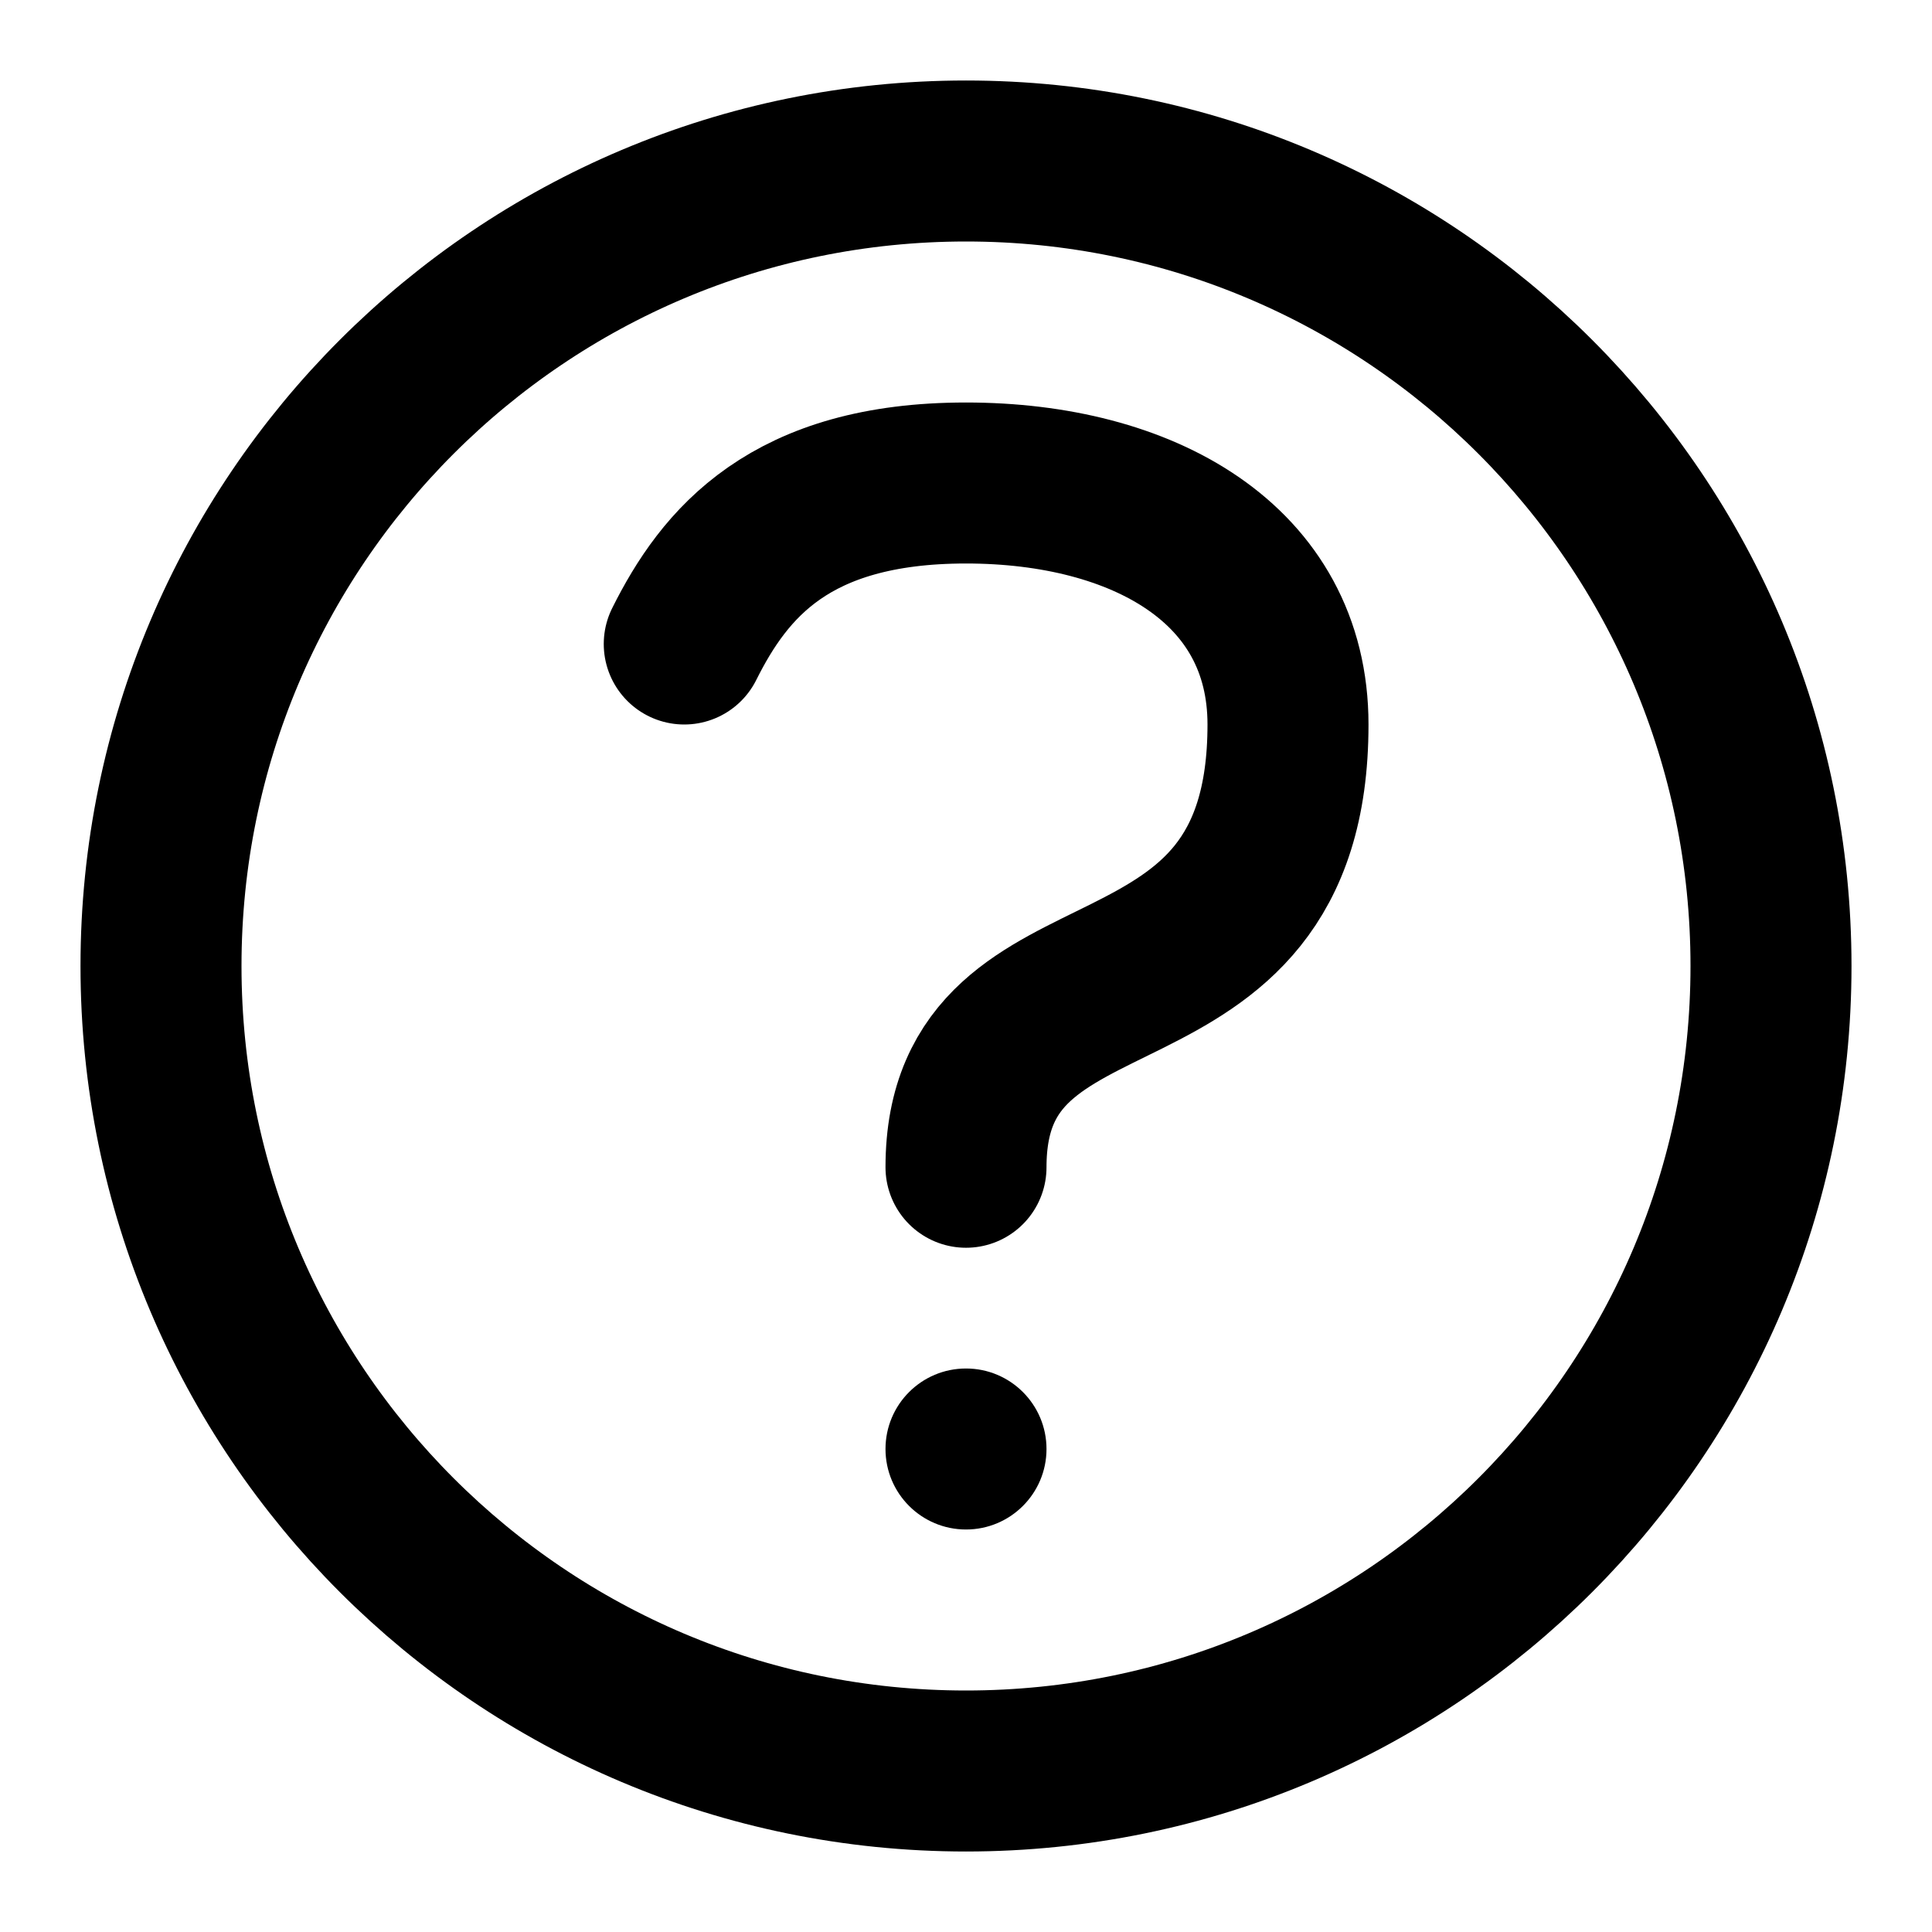
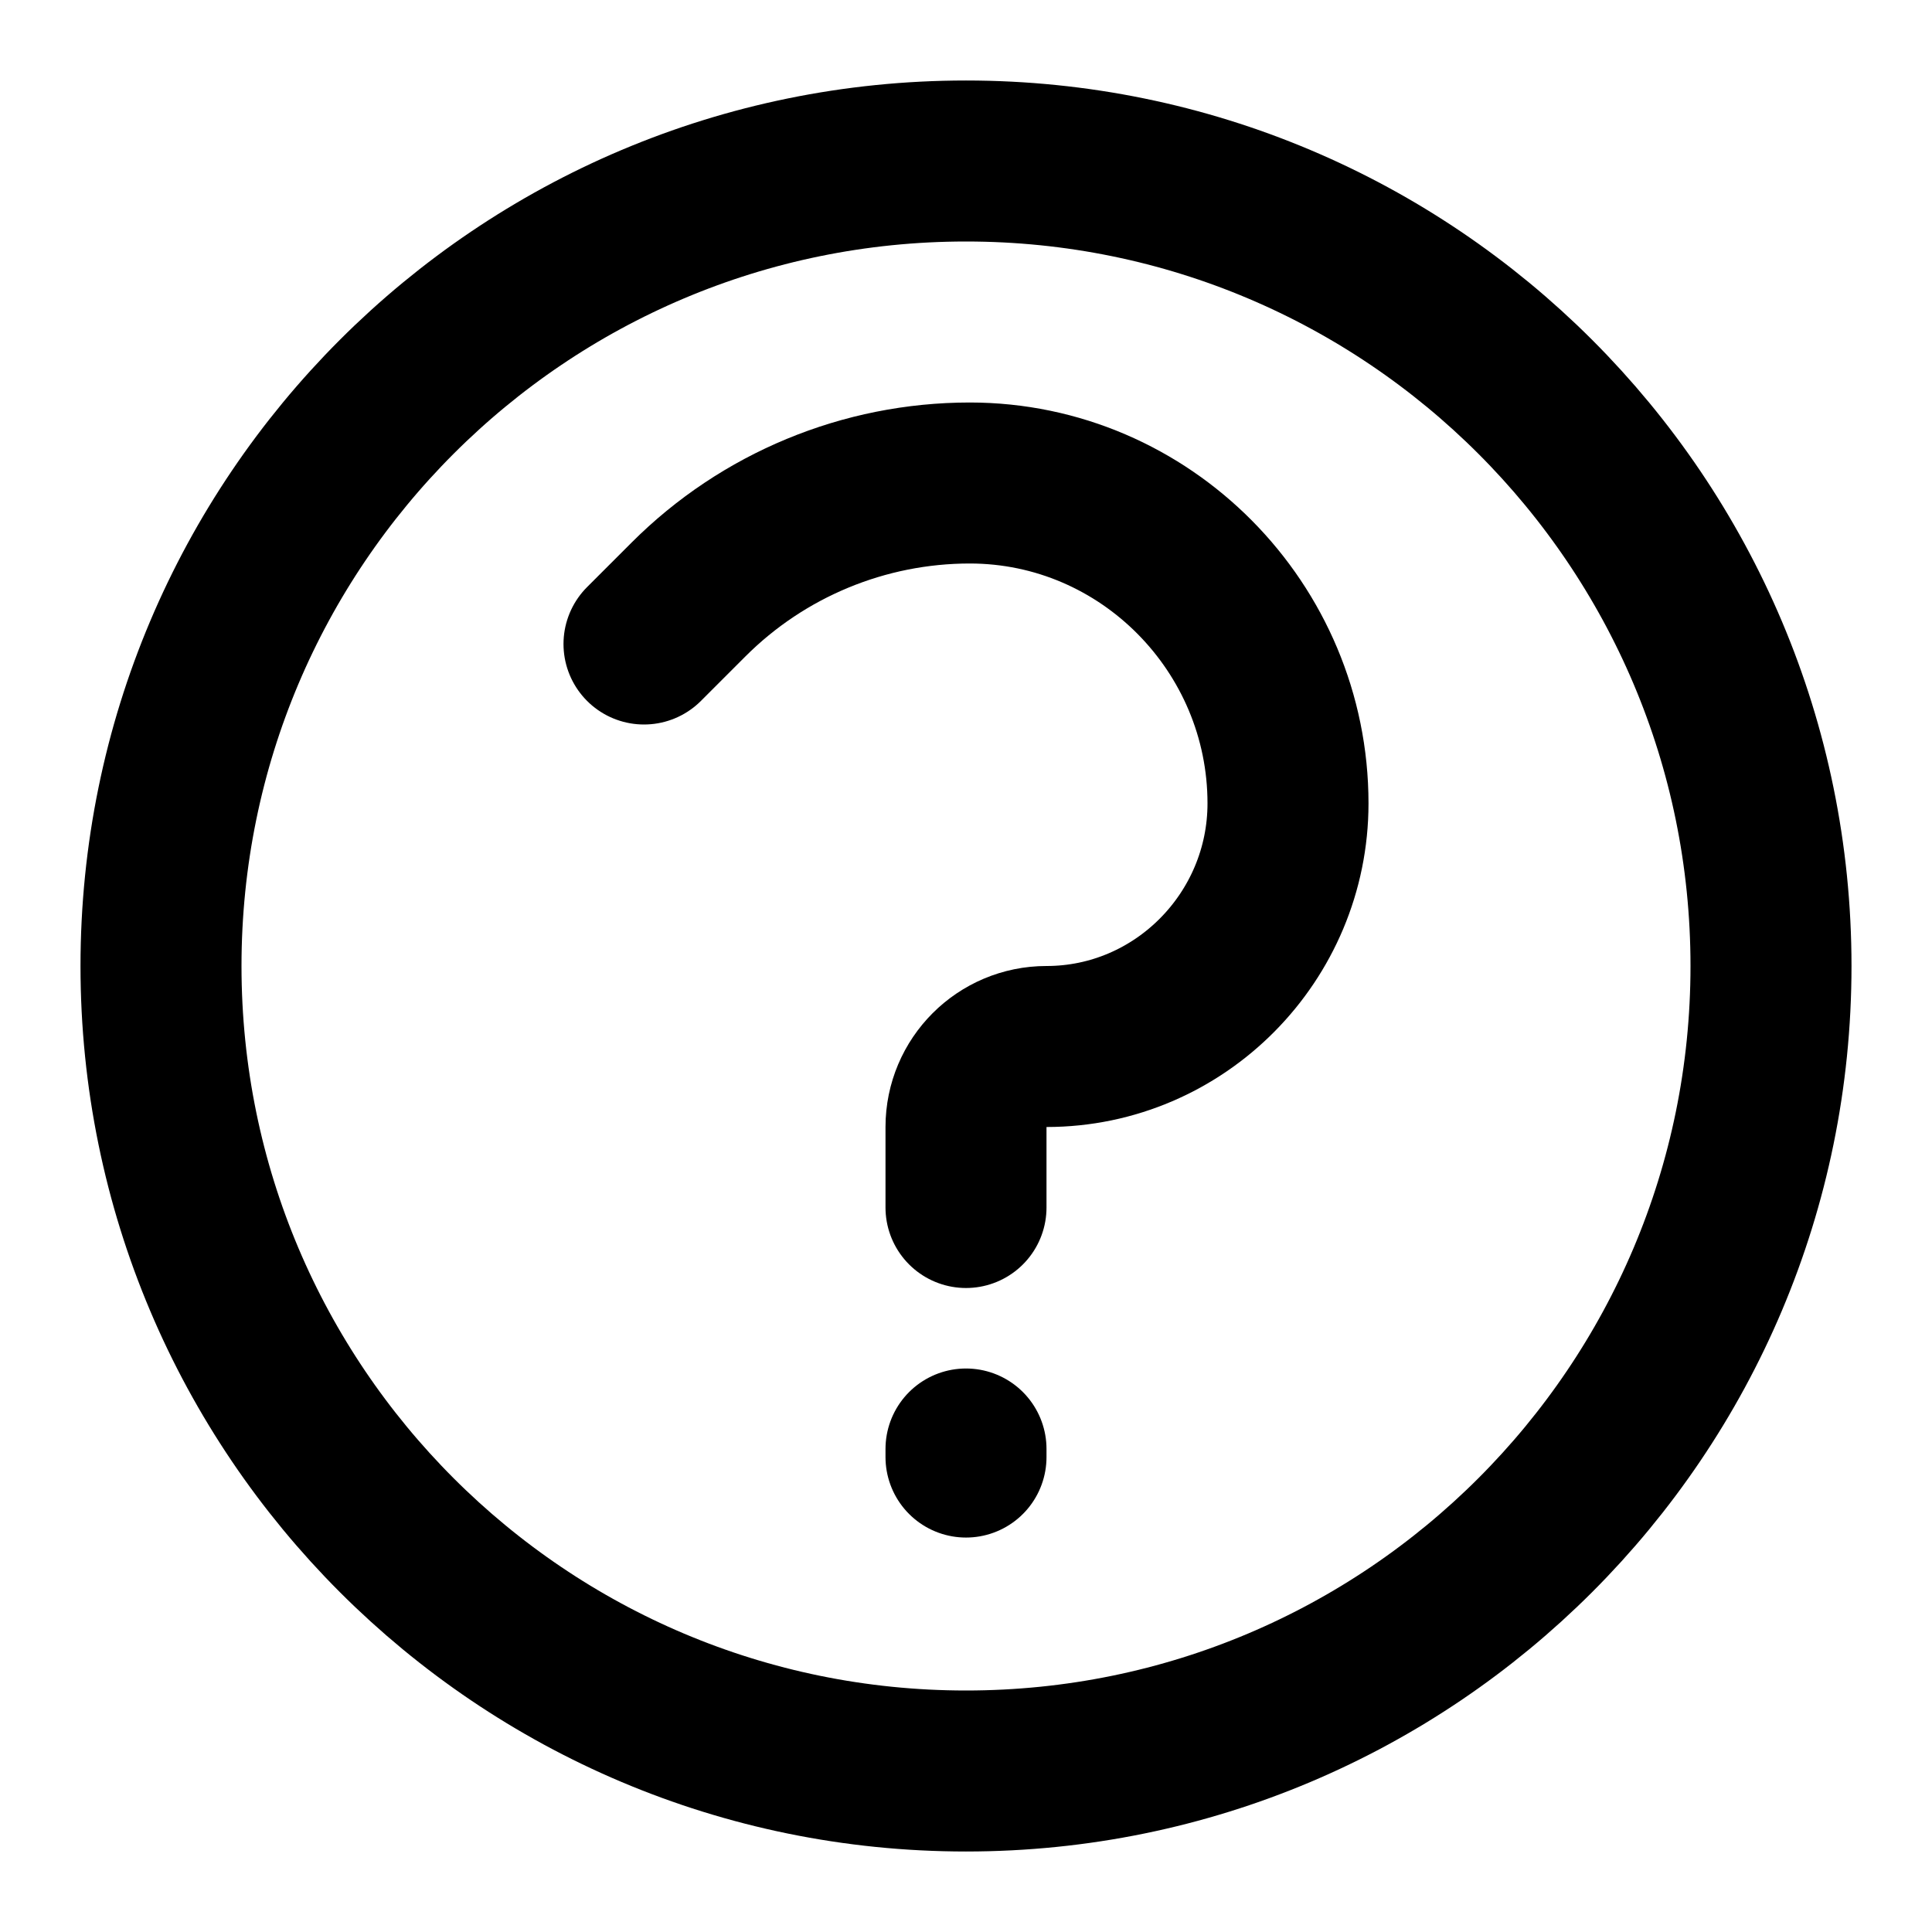
<svg xmlns="http://www.w3.org/2000/svg" width="24" height="24" viewBox="0 0 24 24" fill="none">
  <circle cx="12" cy="12" r="10" stroke="black" stroke-width="2" />
-   <path d="M12 14.5C12 11.5 16 13 16 9C16 7 14.19 6 12 6C9.81 6 9 7 8.5 8" stroke="black" stroke-width="2" stroke-linecap="round" />
-   <circle cx="12" cy="18" r="1" fill="black" />
+   <path d="M12 18V18.1" stroke="black" stroke-width="2" stroke-linecap="round" stroke-linejoin="round" />
+   <path d="M12 15V14C12 13.448 12.448 13 13 13V13C14.657 13 16 11.637 16 9.98V9.98C16 7.797 14.23 6 12.047 6V6C10.736 6 9.479 6.521 8.553 7.447L8 8" stroke="black" stroke-width="2" stroke-linecap="round" stroke-linejoin="round" />
</svg>
